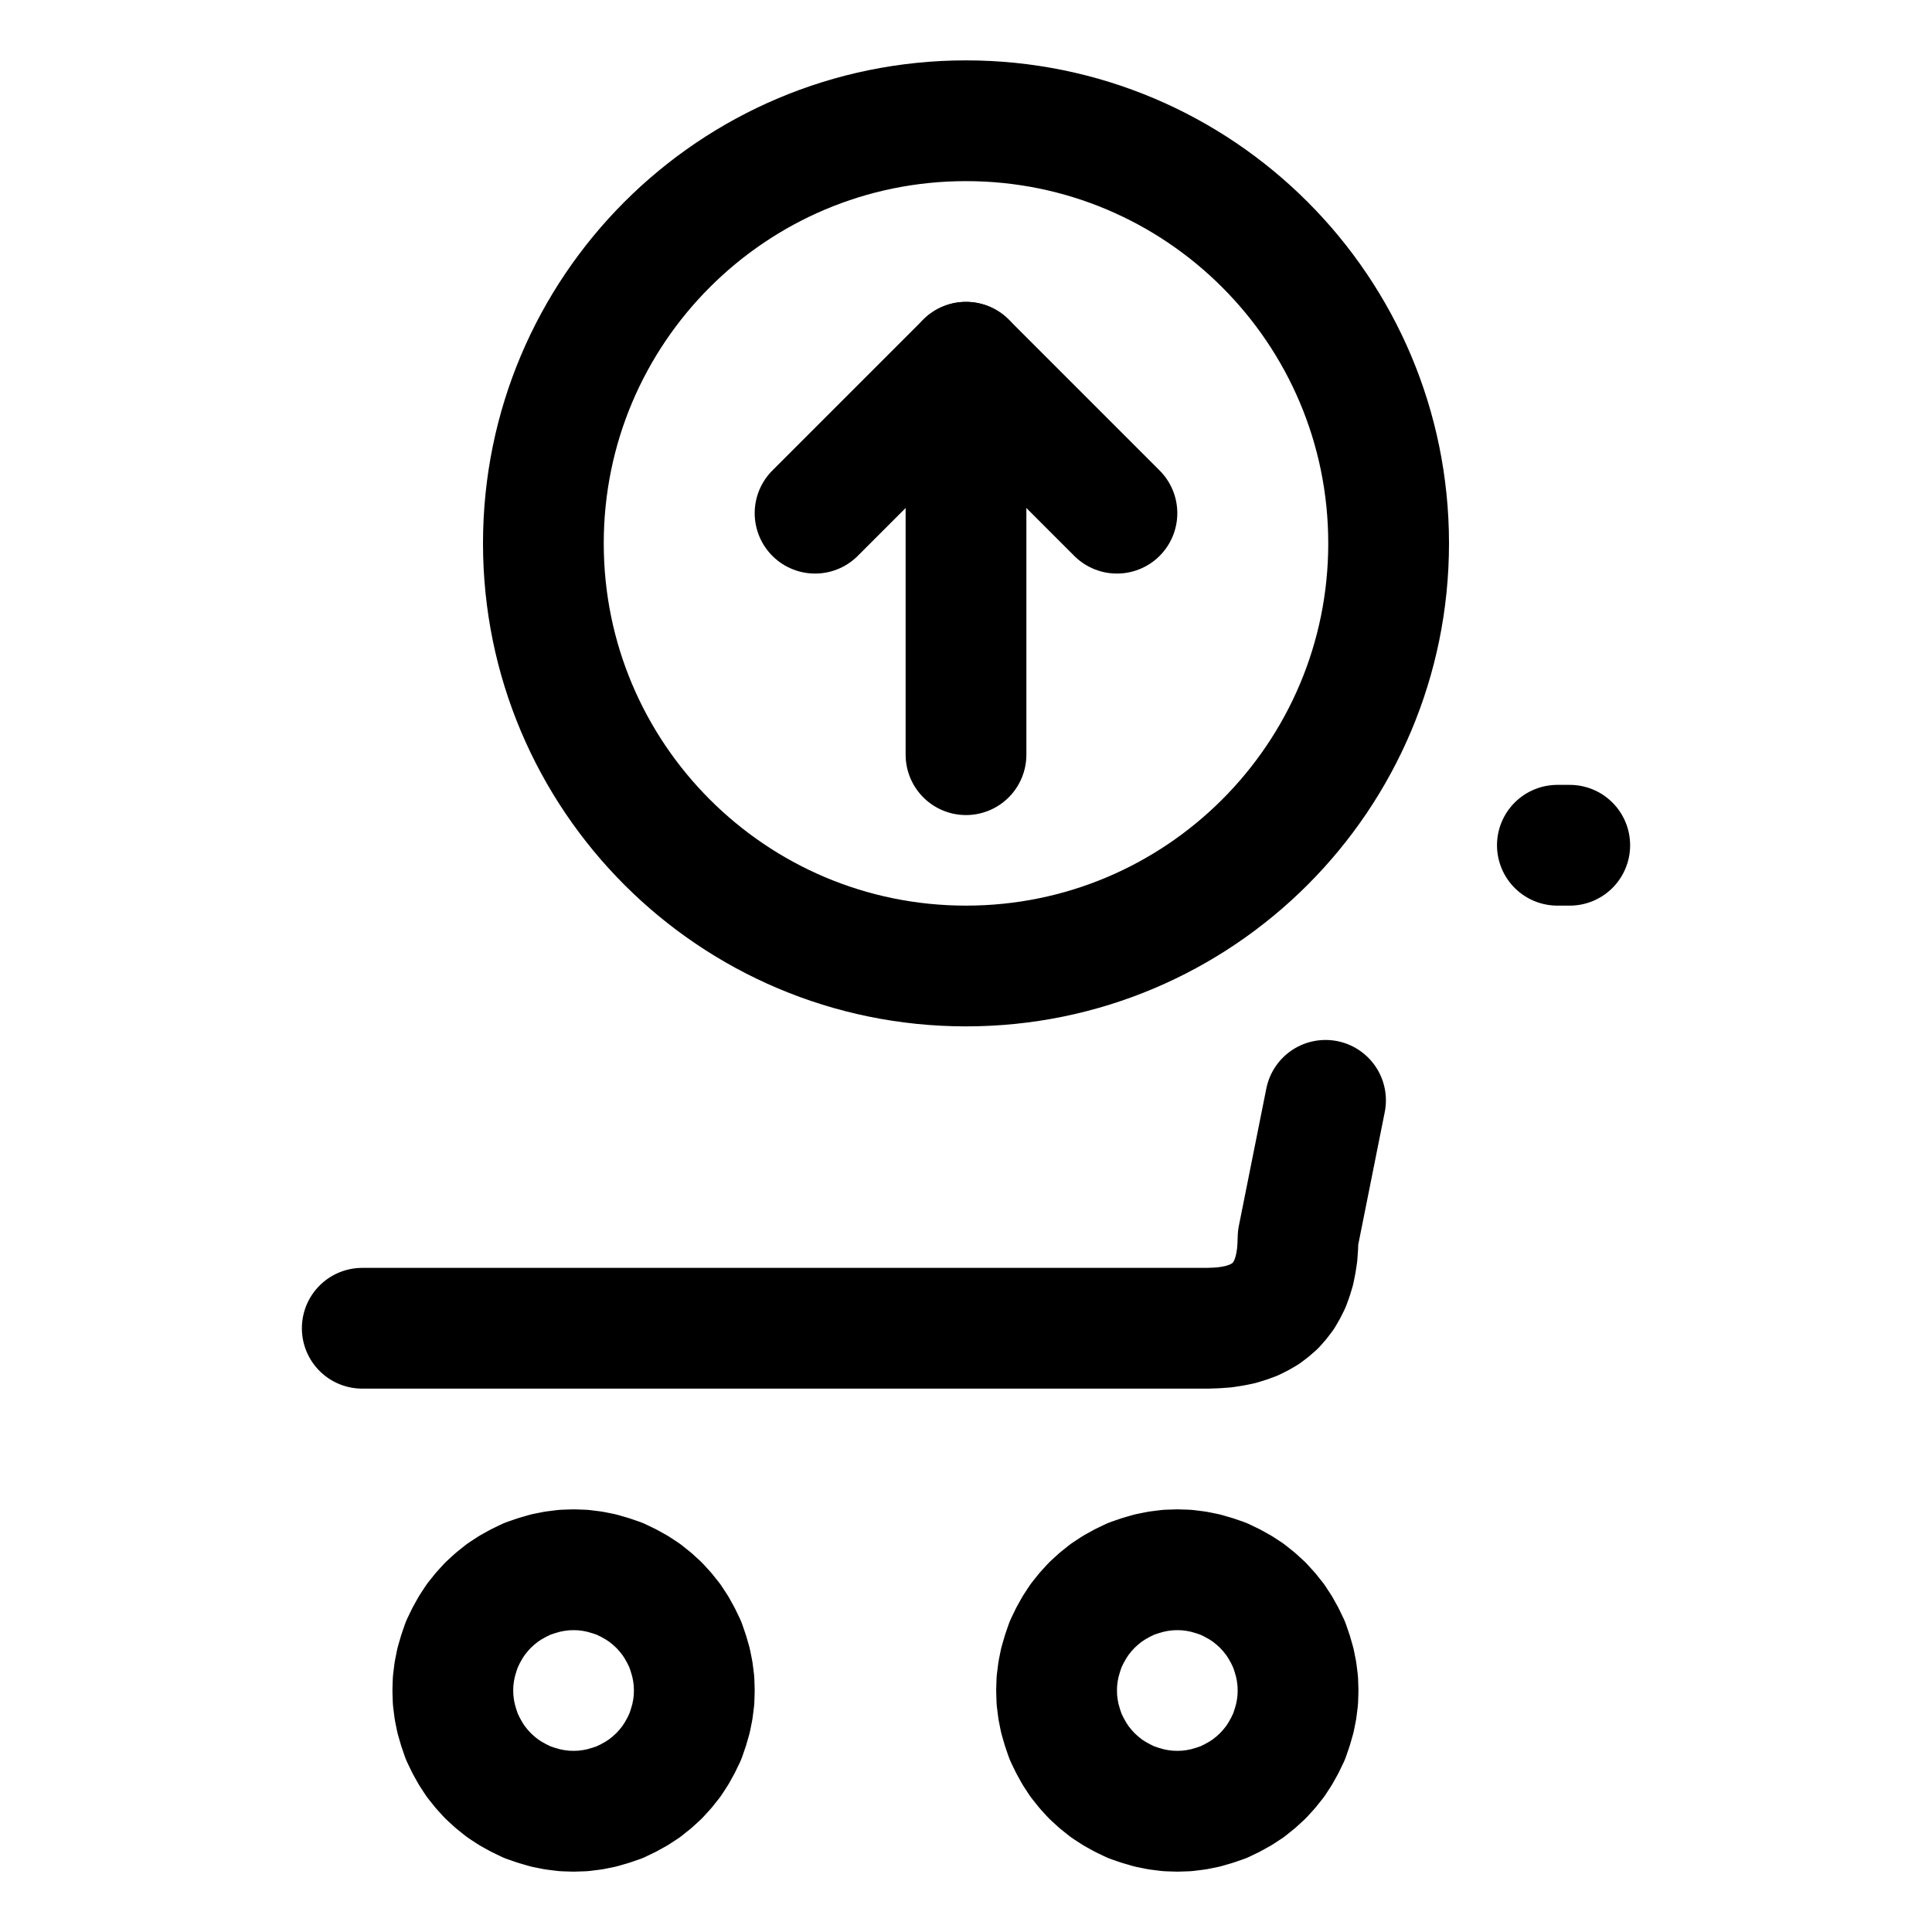
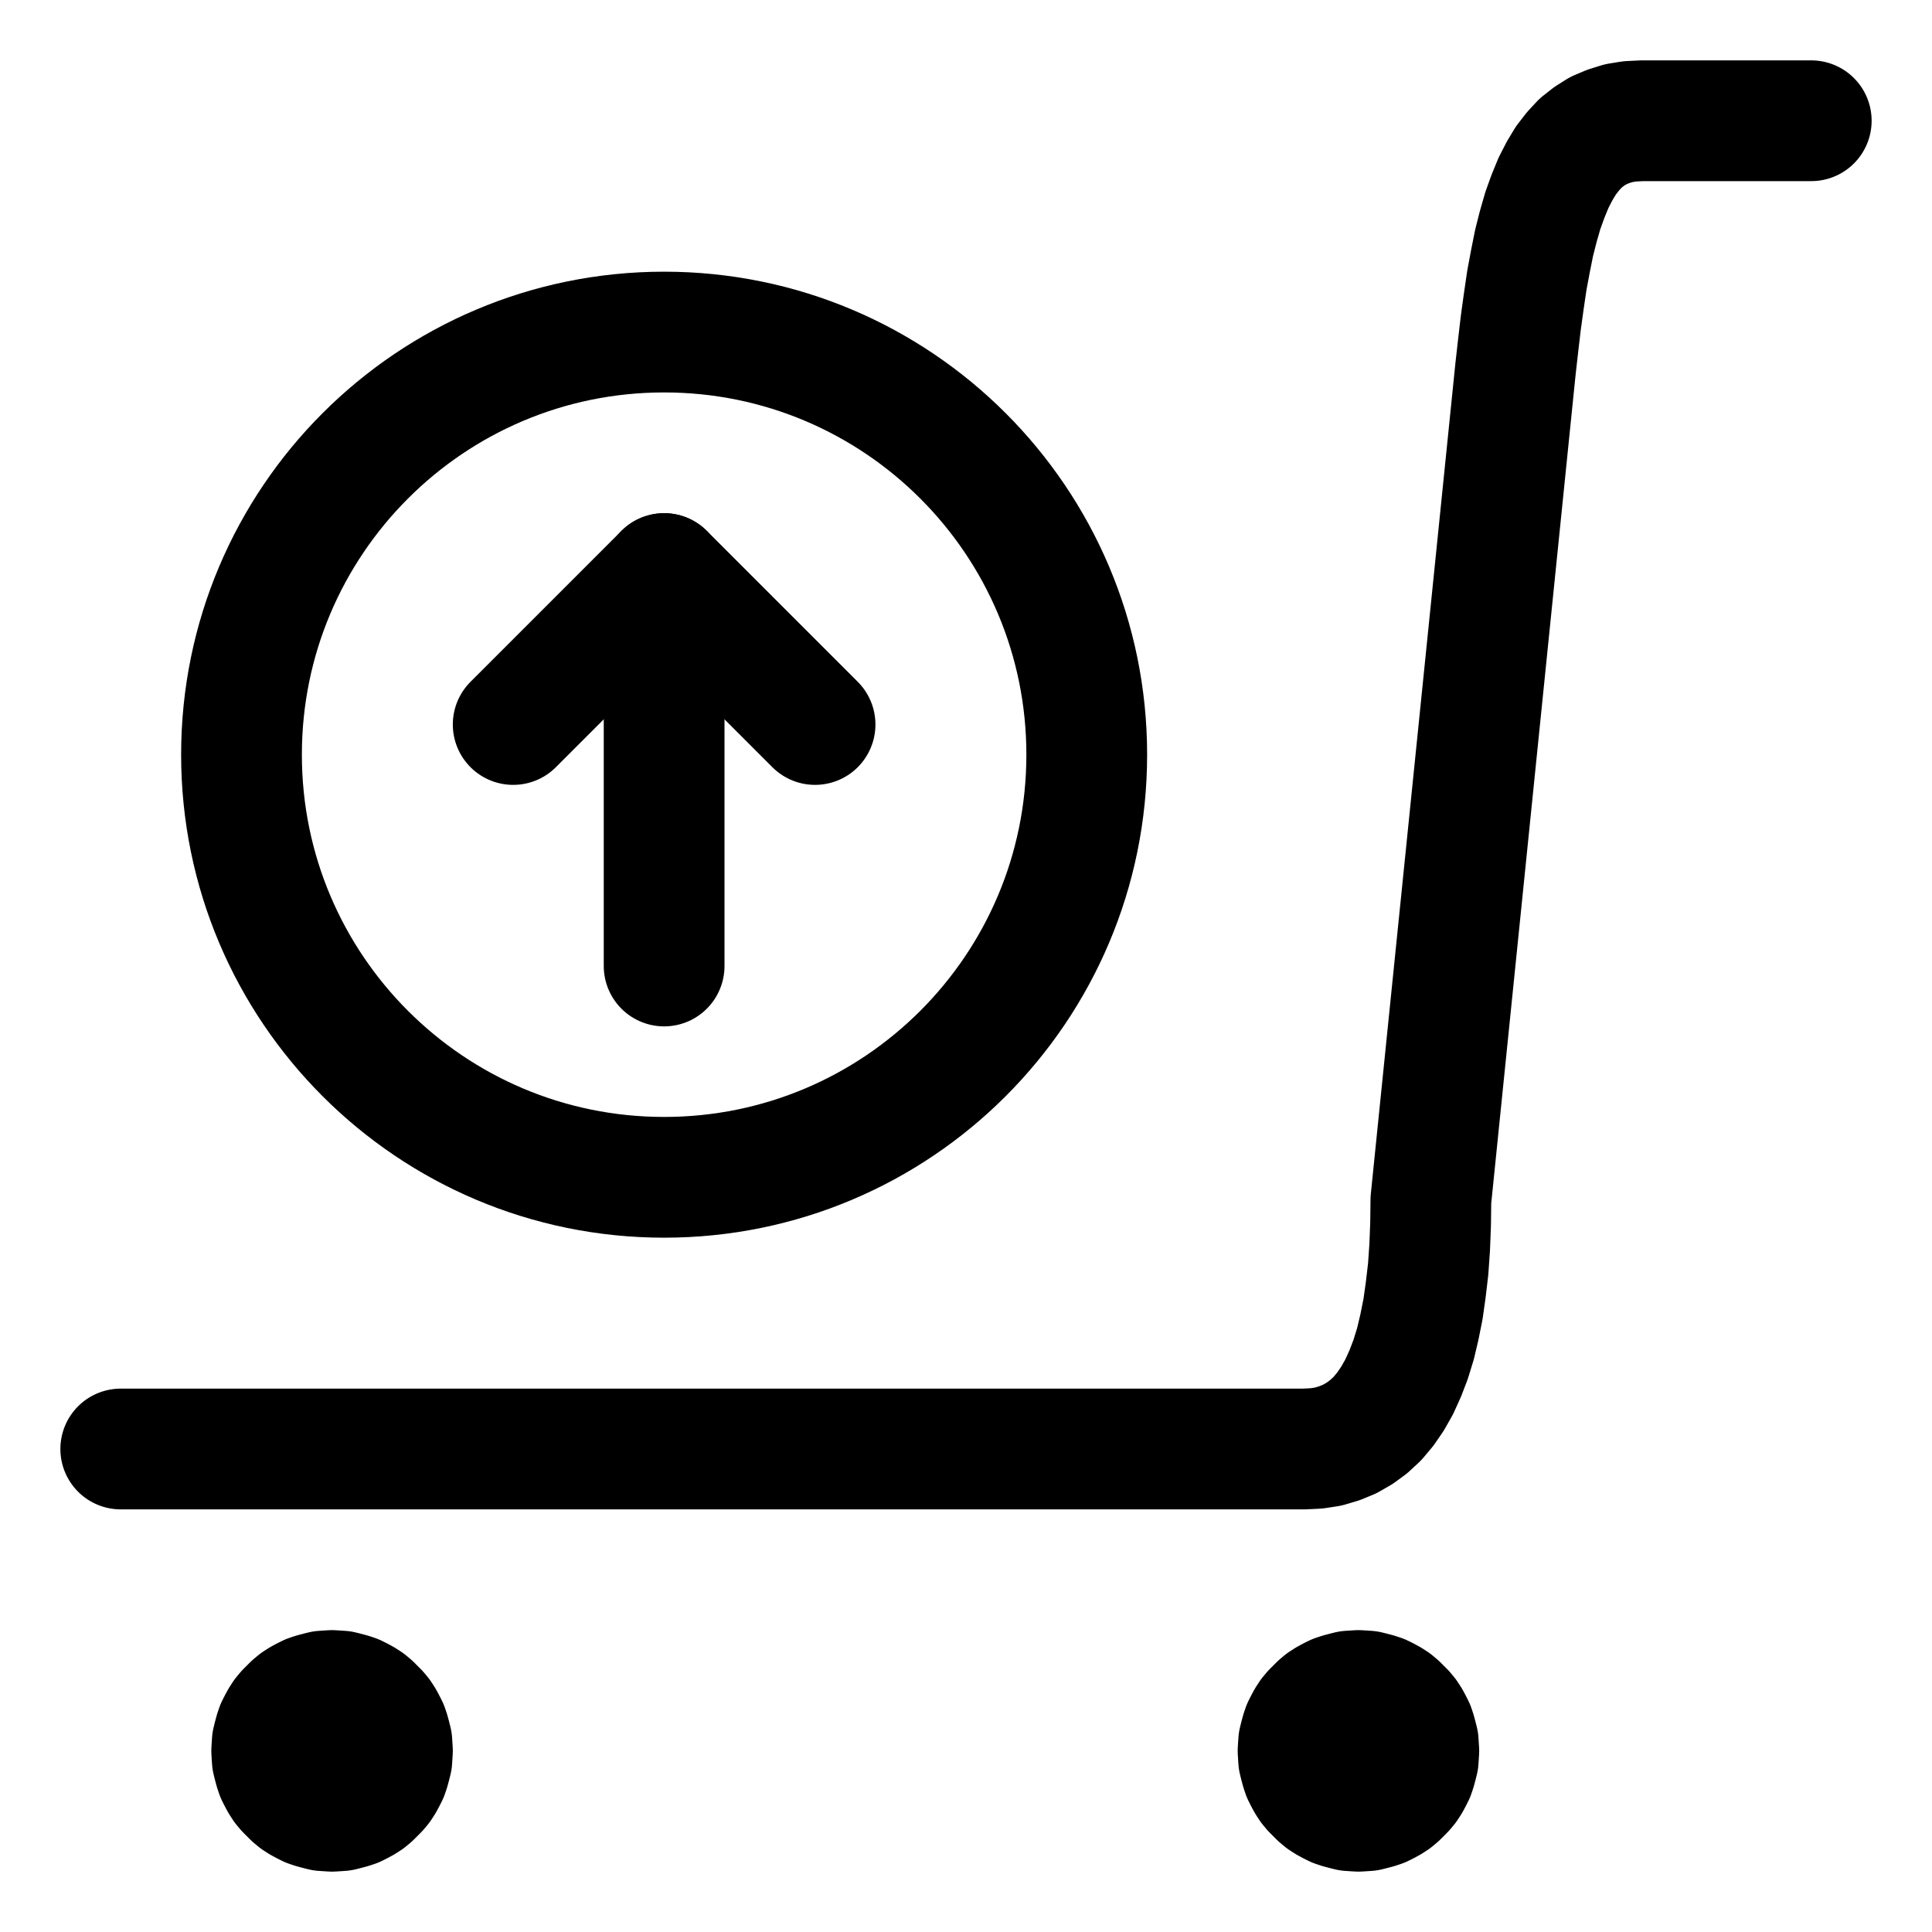
<svg xmlns="http://www.w3.org/2000/svg" width="64" height="64" viewBox="0 0 64 64">
  <g id="main-icon-clipped" stroke="#000000" stroke-width="4" fill="none" stroke-linecap="round" stroke-linejoin="round">
-     <path d="M12.00,44.00L40.00,44.00 M40.00,44.00L40.29,43.99 M40.29,43.99L40.57,43.97 M40.57,43.97L40.83,43.93 M40.83,43.93L41.08,43.88 M41.08,43.88L41.31,43.81 M41.31,43.81L41.53,43.73 M41.53,43.73L41.73,43.63 M41.73,43.63L41.92,43.52 M41.92,43.52L42.09,43.39 M42.09,43.39L42.25,43.25 M42.25,43.25L42.39,43.09 M42.39,43.09L42.52,42.92 M42.52,42.92L42.63,42.73 M42.63,42.73L42.73,42.53 M42.73,42.53L42.81,42.31 M42.81,42.31L42.88,42.08 M42.88,42.08L42.93,41.83 M42.93,41.83L42.97,41.57 M42.97,41.57L42.99,41.29 M42.99,41.29L43.00,41.00 M43.00,41.00L43.91,36.45 M51.59,28.00L52.00,28.00 M19.00,52.00L19.31,52.01 M19.31,52.01L19.63,52.05 M19.63,52.05L19.93,52.11 M19.93,52.11L20.24,52.20 M20.24,52.20L20.53,52.30 M20.53,52.30L20.82,52.44 M20.82,52.44L21.09,52.59 M21.09,52.59L21.35,52.76 M21.35,52.76L21.60,52.96 M21.60,52.96L21.83,53.17 M21.83,53.17L22.04,53.40 M22.04,53.40L22.24,53.65 M22.24,53.65L22.41,53.91 M22.41,53.91L22.56,54.18 M22.56,54.18L22.70,54.47 M22.70,54.47L22.80,54.76 M22.80,54.76L22.89,55.07 M22.89,55.07L22.95,55.37 M22.95,55.37L22.99,55.69 M22.99,55.69L23.00,56.00 M23.00,56.00L22.99,56.31 M22.99,56.31L22.95,56.63 M22.95,56.63L22.89,56.93 M22.89,56.93L22.80,57.24 M22.80,57.24L22.70,57.53 M22.70,57.53L22.56,57.82 M22.56,57.82L22.41,58.09 M22.41,58.09L22.24,58.35 M22.24,58.35L22.04,58.60 M22.04,58.60L21.83,58.83 M21.83,58.83L21.60,59.04 M21.60,59.04L21.35,59.24 M21.35,59.24L21.09,59.41 M21.09,59.41L20.82,59.56 M20.82,59.56L20.53,59.70 M20.53,59.70L20.24,59.80 M20.24,59.80L19.93,59.89 M19.93,59.89L19.63,59.95 M19.63,59.95L19.31,59.99 M19.31,59.99L19.00,60.00 M19.00,60.00L18.69,59.99 M18.69,59.99L18.37,59.95 M18.37,59.95L18.07,59.89 M18.07,59.89L17.76,59.80 M17.76,59.80L17.47,59.70 M17.47,59.70L17.18,59.56 M17.18,59.56L16.91,59.41 M16.91,59.41L16.65,59.24 M16.65,59.24L16.40,59.04 M16.40,59.04L16.17,58.83 M16.17,58.83L15.96,58.60 M15.96,58.60L15.76,58.35 M15.76,58.35L15.59,58.09 M15.59,58.09L15.44,57.82 M15.44,57.82L15.30,57.53 M15.30,57.53L15.20,57.24 M15.20,57.24L15.11,56.93 M15.11,56.93L15.05,56.63 M15.05,56.63L15.01,56.31 M15.01,56.31L15.00,56.00 M15.00,56.00L15.01,55.69 M15.01,55.69L15.05,55.37 M15.05,55.37L15.11,55.07 M15.11,55.07L15.20,54.76 M15.20,54.76L15.30,54.47 M15.30,54.47L15.44,54.18 M15.44,54.18L15.59,53.91 M15.59,53.91L15.76,53.65 M15.76,53.65L15.96,53.40 M15.96,53.40L16.17,53.17 M16.17,53.17L16.40,52.96 M16.40,52.96L16.65,52.76 M16.65,52.76L16.91,52.59 M16.91,52.59L17.18,52.44 M17.18,52.44L17.47,52.30 M17.47,52.30L17.76,52.20 M17.76,52.20L18.07,52.11 M18.07,52.11L18.37,52.05 M18.37,52.05L18.69,52.01 M18.69,52.01L19.00,52.00 M39.00,52.00L39.31,52.01 M39.31,52.01L39.63,52.05 M39.63,52.05L39.93,52.11 M39.93,52.11L40.24,52.20 M40.24,52.20L40.53,52.30 M40.53,52.30L40.82,52.44 M40.82,52.44L41.09,52.59 M41.09,52.59L41.35,52.76 M41.35,52.76L41.60,52.96 M41.60,52.96L41.83,53.17 M41.83,53.17L42.04,53.40 M42.04,53.40L42.24,53.65 M42.24,53.65L42.41,53.91 M42.41,53.91L42.56,54.18 M42.56,54.18L42.70,54.47 M42.70,54.47L42.80,54.76 M42.80,54.76L42.89,55.07 M42.89,55.07L42.95,55.37 M42.95,55.37L42.99,55.69 M42.99,55.69L43.00,56.00 M43.00,56.00L42.99,56.31 M42.99,56.31L42.95,56.63 M42.95,56.63L42.89,56.93 M42.89,56.93L42.80,57.24 M42.80,57.24L42.70,57.53 M42.70,57.53L42.56,57.82 M42.56,57.82L42.41,58.09 M42.41,58.09L42.24,58.35 M42.24,58.35L42.04,58.60 M42.04,58.60L41.83,58.83 M41.83,58.83L41.60,59.04 M41.60,59.04L41.35,59.24 M41.35,59.24L41.09,59.41 M41.09,59.41L40.82,59.56 M40.82,59.56L40.53,59.70 M40.53,59.70L40.24,59.80 M40.24,59.80L39.93,59.89 M39.93,59.89L39.63,59.95 M39.63,59.95L39.31,59.99 M39.31,59.99L39.00,60.00 M39.00,60.00L38.69,59.99 M38.69,59.99L38.37,59.95 M38.37,59.95L38.07,59.89 M38.07,59.89L37.76,59.80 M37.76,59.80L37.47,59.70 M37.47,59.70L37.18,59.56 M37.18,59.56L36.91,59.41 M36.91,59.41L36.65,59.24 M36.65,59.24L36.40,59.04 M36.40,59.04L36.17,58.83 M36.17,58.83L35.96,58.60 M35.96,58.60L35.76,58.35 M35.76,58.35L35.59,58.09 M35.59,58.09L35.44,57.82 M35.44,57.82L35.30,57.53 M35.30,57.53L35.20,57.24 M35.20,57.24L35.11,56.93 M35.11,56.93L35.05,56.63 M35.05,56.63L35.01,56.31 M35.01,56.31L35.00,56.00 M35.00,56.00L35.01,55.69 M35.01,55.69L35.05,55.37 M35.05,55.37L35.11,55.07 M35.11,55.07L35.20,54.76 M35.20,54.76L35.30,54.47 M35.30,54.47L35.44,54.18 M35.44,54.18L35.59,53.91 M35.59,53.91L35.76,53.65 M35.76,53.65L35.96,53.40 M35.96,53.40L36.17,53.17 M36.17,53.17L36.40,52.96 M36.40,52.96L36.65,52.76 M36.65,52.76L36.91,52.59 M36.91,52.59L37.18,52.44 M37.18,52.44L37.47,52.30 M37.47,52.30L37.76,52.20 M37.76,52.20L38.07,52.11 M38.07,52.11L38.37,52.05 M38.37,52.05L38.69,52.01 M38.69,52.01L39.00,52.00 M12.00,44.00L40.00,44.00 M40.00,44.00L40.29,43.99 M40.29,43.99L40.57,43.97 M40.57,43.97L40.83,43.93 M40.83,43.93L41.08,43.88 M41.08,43.88L41.31,43.81 M41.31,43.81L41.53,43.73 M41.53,43.73L41.73,43.63 M41.73,43.63L41.92,43.52 M41.92,43.52L42.09,43.39 M42.09,43.39L42.25,43.25 M42.25,43.25L42.39,43.09 M42.39,43.09L42.52,42.92 M42.52,42.92L42.63,42.73 M42.63,42.73L42.73,42.53 M42.73,42.53L42.81,42.31 M42.81,42.31L42.88,42.08 M42.88,42.08L42.93,41.83 M42.93,41.83L42.97,41.57 M42.97,41.57L42.99,41.29 M42.99,41.29L43.00,41.00 M43.00,41.00L43.91,36.45 M51.59,28.00L52.00,28.00 M19.00,52.00L19.31,52.01 M19.31,52.01L19.63,52.05 M19.63,52.05L19.93,52.11 M19.93,52.11L20.24,52.20 M20.24,52.20L20.53,52.30 M20.53,52.30L20.82,52.44 M20.82,52.44L21.09,52.59 M21.09,52.59L21.35,52.76 M21.35,52.76L21.60,52.96 M21.60,52.96L21.83,53.17 M21.83,53.17L22.04,53.40 M22.04,53.40L22.24,53.65 M22.24,53.65L22.41,53.91 M22.41,53.91L22.56,54.18 M22.56,54.18L22.70,54.47 M22.70,54.47L22.80,54.76 M22.80,54.76L22.89,55.07 M22.89,55.07L22.95,55.37 M22.95,55.37L22.99,55.69 M22.99,55.69L23.00,56.00 M23.00,56.00L22.99,56.31 M22.99,56.31L22.95,56.63 M22.95,56.63L22.89,56.93 M22.89,56.93L22.80,57.24 M22.80,57.24L22.70,57.53 M22.70,57.53L22.56,57.82 M22.56,57.82L22.41,58.09 M22.41,58.09L22.24,58.35 M22.24,58.35L22.04,58.60 M22.04,58.60L21.83,58.83 M21.83,58.83L21.60,59.04 M21.60,59.04L21.35,59.24 M21.35,59.24L21.09,59.41 M21.09,59.41L20.82,59.56 M20.82,59.56L20.53,59.70 M20.53,59.70L20.24,59.80 M20.24,59.80L19.93,59.89 M19.93,59.89L19.63,59.95 M19.63,59.95L19.31,59.99 M19.31,59.99L19.00,60.00 M19.00,60.00L18.69,59.99 M18.69,59.99L18.37,59.95 M18.37,59.95L18.07,59.89 M18.07,59.89L17.76,59.80 M17.76,59.80L17.47,59.70 M17.47,59.70L17.18,59.56 M17.18,59.56L16.91,59.41 M16.91,59.41L16.65,59.24 M16.65,59.24L16.40,59.04 M16.40,59.04L16.17,58.83 M16.17,58.83L15.96,58.60 M15.96,58.60L15.76,58.35 M15.76,58.35L15.59,58.09 M15.59,58.09L15.44,57.82 M15.44,57.82L15.30,57.53 M15.30,57.53L15.20,57.24 M15.20,57.24L15.11,56.93 M15.11,56.93L15.05,56.63 M15.05,56.63L15.01,56.31 M15.01,56.31L15.00,56.00 M15.00,56.00L15.01,55.69 M15.01,55.69L15.05,55.37 M15.05,55.37L15.11,55.07 M15.11,55.07L15.20,54.76 M15.20,54.76L15.30,54.47 M15.30,54.47L15.44,54.18 M15.44,54.18L15.59,53.91 M15.59,53.91L15.76,53.65 M15.76,53.65L15.96,53.40 M15.96,53.40L16.17,53.17 M16.17,53.17L16.40,52.96 M16.40,52.96L16.65,52.76 M16.65,52.76L16.91,52.59 M16.91,52.59L17.18,52.44 M17.18,52.44L17.47,52.30 M17.47,52.30L17.76,52.20 M17.76,52.20L18.07,52.11 M18.07,52.11L18.37,52.05 M18.37,52.05L18.69,52.01 M18.69,52.01L19.00,52.00 M39.00,52.00L39.31,52.01 M39.31,52.01L39.63,52.05 M39.63,52.05L39.93,52.11 M39.93,52.11L40.24,52.20 M40.24,52.20L40.53,52.30 M40.53,52.30L40.82,52.44 M40.82,52.44L41.09,52.59 M41.09,52.59L41.35,52.76 M41.35,52.76L41.60,52.96 M41.60,52.96L41.83,53.17 M41.83,53.17L42.04,53.40 M42.04,53.40L42.24,53.65 M42.24,53.65L42.41,53.91 M42.41,53.91L42.56,54.18 M42.56,54.18L42.70,54.47 M42.70,54.47L42.80,54.76 M42.80,54.76L42.89,55.07 M42.89,55.07L42.95,55.37 M42.95,55.37L42.99,55.69 M42.99,55.69L43.00,56.00 M43.00,56.00L42.99,56.31 M42.99,56.31L42.95,56.63 M42.95,56.63L42.89,56.93 M42.89,56.93L42.80,57.24 M42.80,57.24L42.70,57.53 M42.70,57.53L42.56,57.82 M42.56,57.82L42.41,58.09 M42.41,58.09L42.24,58.35 M42.24,58.35L42.04,58.60 M42.04,58.60L41.83,58.83 M41.83,58.83L41.60,59.04 M41.60,59.04L41.35,59.24 M41.35,59.24L41.09,59.41 M41.09,59.41L40.82,59.56 M40.82,59.56L40.53,59.70 M40.53,59.70L40.24,59.80 M40.24,59.80L39.93,59.89 M39.93,59.89L39.63,59.95 M39.63,59.95L39.31,59.99 M39.31,59.99L39.00,60.00 M39.00,60.00L38.69,59.99 M38.69,59.99L38.37,59.95 M38.37,59.95L38.07,59.89 M38.07,59.89L37.76,59.80 M37.76,59.80L37.47,59.70 M37.47,59.70L37.18,59.56 M37.18,59.56L36.91,59.41 M36.91,59.41L36.65,59.24 M36.65,59.24L36.40,59.04 M36.40,59.04L36.17,58.83 M36.17,58.83L35.96,58.60 M35.96,58.60L35.76,58.35 M35.76,58.35L35.59,58.09 M35.59,58.09L35.44,57.82 M35.44,57.82L35.30,57.53 M35.30,57.53L35.20,57.24 M35.20,57.24L35.11,56.93 M35.11,56.93L35.05,56.63 M35.05,56.63L35.01,56.31 M35.01,56.31L35.00,56.00 M35.00,56.00L35.01,55.69 M35.01,55.69L35.05,55.37 M35.05,55.37L35.11,55.07 M35.11,55.07L35.20,54.76 M35.20,54.76L35.30,54.47 M35.30,54.47L35.44,54.18 M35.44,54.18L35.59,53.91 M35.59,53.91L35.76,53.65 M35.76,53.65L35.96,53.40 M35.96,53.40L36.17,53.17 M36.17,53.17L36.40,52.96 M36.40,52.96L36.65,52.76 M36.65,52.76L36.91,52.59 M36.91,52.59L37.18,52.44 M37.18,52.44L37.47,52.30 M37.47,52.30L37.76,52.20 M37.76,52.20L38.07,52.11 M38.07,52.11L38.37,52.05 M38.37,52.05L38.69,52.01 M38.69,52.01L39.00,52.00" />
+     <path d="M4.00,48.00L43.20,48.00 M43.20,48.00L43.61,47.98 M43.61,47.98L44.00,47.92 M44.00,47.92L44.37,47.81 M44.37,47.81L44.71,47.67 M44.71,47.67L45.04,47.48 M45.04,47.48L45.34,47.26 M45.34,47.26L45.63,46.99 M45.63,46.99L45.89,46.68 M45.89,46.68L46.13,46.33 M46.13,46.33L46.35,45.94 M46.35,45.94L46.55,45.50 M46.55,45.50L46.73,45.03 M46.73,45.03L46.89,44.51 M46.89,44.51L47.02,43.96 M47.02,43.96L47.14,43.36 M47.14,43.36L47.23,42.72 M47.23,42.72L47.31,42.04 M47.31,42.04L47.36,41.32 M47.36,41.32L47.39,40.55 M47.39,40.55L47.40,39.75 M47.40,39.75L50.20,12.25 M50.20,12.25L50.29,11.45 M50.29,11.45L50.38,10.68 M50.38,10.68L50.48,9.96 M50.48,9.96L50.58,9.28 M50.58,9.28L50.70,8.64 M50.70,8.64L50.82,8.04 M50.82,8.04L50.96,7.49 M50.96,7.49L51.11,6.97 M51.11,6.97L51.28,6.50 M51.28,6.50L51.46,6.06 M51.46,6.06L51.66,5.67 M51.66,5.67L51.87,5.32 M51.87,5.32L52.11,5.01 M52.11,5.01L52.36,4.74 M52.36,4.74L52.64,4.52 M52.64,4.52L52.94,4.33 M52.94,4.33L53.27,4.19 M53.27,4.19L53.62,4.08 M53.62,4.08L53.99,4.02 M53.99,4.02L54.40,4.00 M54.40,4.00L60.00,4.00 M11.00,56.00L11.16,56.01 M11.16,56.01L11.31,56.02 M11.31,56.02L11.47,56.06 M11.47,56.06L11.62,56.10 M11.62,56.10L11.77,56.15 M11.77,56.15L11.91,56.22 M11.91,56.22L12.04,56.29 M12.04,56.29L12.18,56.38 M12.18,56.38L12.30,56.48 M12.30,56.48L12.41,56.59 M12.41,56.59L12.52,56.70 M12.52,56.70L12.62,56.82 M12.62,56.82L12.71,56.96 M12.71,56.96L12.78,57.09 M12.78,57.09L12.85,57.23 M12.85,57.23L12.90,57.38 M12.90,57.38L12.94,57.53 M12.94,57.53L12.98,57.69 M12.98,57.69L12.99,57.84 M12.99,57.84L13.00,58.00 M13.00,58.00L12.99,58.16 M12.99,58.16L12.98,58.31 M12.98,58.31L12.94,58.47 M12.94,58.47L12.90,58.62 M12.90,58.62L12.85,58.77 M12.85,58.77L12.78,58.91 M12.78,58.91L12.71,59.04 M12.71,59.04L12.62,59.18 M12.62,59.18L12.52,59.30 M12.52,59.30L12.41,59.41 M12.41,59.41L12.30,59.52 M12.30,59.52L12.18,59.62 M12.18,59.62L12.04,59.71 M12.04,59.71L11.91,59.78 M11.91,59.78L11.77,59.85 M11.77,59.85L11.62,59.90 M11.62,59.90L11.47,59.94 M11.47,59.94L11.31,59.98 M11.31,59.98L11.16,59.99 M11.16,59.99L11.00,60.00 M11.00,60.00L10.84,59.99 M10.84,59.99L10.69,59.98 M10.69,59.98L10.53,59.94 M10.53,59.94L10.38,59.90 M10.38,59.90L10.23,59.85 M10.23,59.85L10.09,59.78 M10.09,59.78L9.96,59.71 M9.96,59.71L9.82,59.62 M9.82,59.62L9.70,59.52 M9.70,59.52L9.59,59.41 M9.59,59.41L9.48,59.30 M9.48,59.30L9.38,59.18 M9.38,59.18L9.29,59.04 M9.29,59.04L9.22,58.91 M9.22,58.91L9.15,58.77 M9.15,58.77L9.10,58.62 M9.10,58.62L9.06,58.47 M9.06,58.47L9.02,58.31 M9.02,58.31L9.01,58.16 M9.01,58.16L9.00,58.00 M9.00,58.00L9.01,57.84 M9.01,57.84L9.02,57.69 M9.02,57.69L9.06,57.53 M9.06,57.53L9.10,57.38 M9.10,57.38L9.15,57.23 M9.15,57.23L9.22,57.09 M9.22,57.09L9.29,56.96 M9.29,56.96L9.38,56.82 M9.38,56.82L9.48,56.70 M9.48,56.70L9.59,56.59 M9.59,56.59L9.70,56.48 M9.70,56.48L9.82,56.38 M9.82,56.38L9.96,56.29 M9.96,56.29L10.09,56.22 M10.09,56.22L10.23,56.15 M10.23,56.15L10.38,56.10 M10.38,56.10L10.53,56.06 M10.53,56.06L10.69,56.02 M10.69,56.02L10.84,56.01 M10.84,56.01L11.00,56.00 M45.00,56.00L45.16,56.01 M45.16,56.01L45.31,56.02 M45.31,56.02L45.47,56.06 M45.47,56.06L45.62,56.10 M45.62,56.10L45.77,56.15 M45.77,56.15L45.91,56.22 M45.91,56.22L46.04,56.29 M46.04,56.29L46.18,56.38 M46.18,56.38L46.30,56.48 M46.30,56.48L46.41,56.59 M46.41,56.59L46.52,56.70 M46.52,56.70L46.62,56.82 M46.62,56.82L46.71,56.96 M46.71,56.96L46.78,57.09 M46.78,57.09L46.85,57.23 M46.85,57.23L46.90,57.38 M46.90,57.38L46.94,57.53 M46.94,57.53L46.98,57.69 M46.98,57.69L46.99,57.84 M46.99,57.84L47.00,58.00 M47.00,58.00L46.99,58.16 M46.99,58.16L46.98,58.31 M46.98,58.31L46.94,58.47 M46.94,58.47L46.90,58.62 M46.90,58.62L46.85,58.77 M46.85,58.77L46.78,58.91 M46.78,58.91L46.71,59.04 M46.71,59.04L46.62,59.18 M46.62,59.18L46.52,59.30 M46.52,59.30L46.41,59.41 M46.41,59.41L46.30,59.52 M46.30,59.52L46.18,59.62 M46.18,59.62L46.04,59.71 M46.04,59.71L45.91,59.78 M45.91,59.78L45.77,59.85 M45.77,59.85L45.62,59.90 M45.62,59.90L45.47,59.94 M45.47,59.94L45.31,59.98 M45.31,59.98L45.16,59.99 M45.16,59.99L45.00,60.00 M45.00,60.00L44.84,59.99 M44.84,59.99L44.69,59.98 M44.69,59.98L44.53,59.94 M44.53,59.94L44.38,59.90 M44.38,59.90L44.23,59.85 M44.23,59.85L44.09,59.78 M44.09,59.78L43.96,59.71 M43.96,59.71L43.82,59.62 M43.82,59.62L43.70,59.52 M43.70,59.52L43.59,59.41 M43.59,59.41L43.48,59.30 M43.48,59.30L43.38,59.18 M43.38,59.18L43.29,59.04 M43.29,59.04L43.22,58.91 M43.22,58.91L43.15,58.77 M43.15,58.77L43.10,58.62 M43.10,58.62L43.06,58.47 M43.06,58.47L43.02,58.31 M43.02,58.31L43.01,58.16 M43.01,58.16L43.00,58.00 M43.00,58.00L43.01,57.84 M43.01,57.84L43.02,57.69 M43.02,57.69L43.06,57.53 M43.06,57.53L43.10,57.38 M43.10,57.38L43.15,57.23 M43.15,57.23L43.22,57.09 M43.22,57.09L43.29,56.96 M43.29,56.96L43.38,56.82 M43.38,56.82L43.48,56.70 M43.48,56.70L43.59,56.59 M43.59,56.59L43.70,56.48 M43.70,56.48L43.82,56.38 M43.82,56.38L43.96,56.29 M43.96,56.29L44.09,56.22 M44.09,56.22L44.23,56.15 M44.23,56.15L44.38,56.10 M44.38,56.10L44.53,56.06 M44.53,56.06L44.69,56.02 M44.69,56.02L44.84,56.01 M44.84,56.01L45.00,56.00 M4.00,48.00L43.20,48.00 M43.20,48.00L43.61,47.98 M43.61,47.98L44.00,47.92 M44.00,47.92L44.37,47.81 M44.37,47.81L44.71,47.67 M44.71,47.67L45.04,47.48 M45.04,47.48L45.34,47.26 M45.34,47.26L45.63,46.99 M45.63,46.99L45.89,46.68 M45.89,46.68L46.13,46.33 M46.13,46.33L46.35,45.94 M46.35,45.94L46.55,45.50 M46.55,45.50L46.73,45.03 M46.73,45.03L46.89,44.51 M46.89,44.51L47.02,43.96 M47.02,43.96L47.14,43.36 M47.14,43.36L47.23,42.72 M47.23,42.72L47.31,42.04 M47.31,42.04L47.36,41.32 M47.36,41.32L47.39,40.55 M47.39,40.55L47.40,39.75 M47.40,39.75L50.20,12.25 M50.20,12.25L50.29,11.45 M50.29,11.45L50.38,10.68 M50.38,10.68L50.48,9.96 M50.48,9.96L50.58,9.28 M50.58,9.28L50.70,8.64 M50.70,8.64L50.82,8.04 M50.82,8.04L50.96,7.49 M50.96,7.49L51.11,6.97 M51.11,6.97L51.28,6.50 M51.28,6.50L51.46,6.06 M51.46,6.06L51.66,5.67 M51.66,5.67L51.87,5.32 M51.87,5.32L52.11,5.01 M52.11,5.01L52.36,4.74 M52.36,4.74L52.64,4.52 M52.64,4.52L52.94,4.33 M52.94,4.33L53.27,4.19 M53.27,4.19L53.62,4.08 M53.62,4.08L53.99,4.02 M53.99,4.02L54.40,4.00 M54.40,4.00L60.00,4.00 M11.00,56.00L11.16,56.01 M11.16,56.01L11.31,56.02 M11.31,56.02L11.47,56.06 M11.47,56.06L11.62,56.10 M11.62,56.10L11.77,56.15 M11.77,56.15L11.91,56.22 M11.91,56.22L12.04,56.29 M12.04,56.29L12.18,56.38 M12.18,56.38L12.30,56.48 M12.30,56.48L12.41,56.59 M12.41,56.59L12.52,56.70 M12.52,56.70L12.62,56.82 M12.62,56.82L12.71,56.96 M12.71,56.96L12.78,57.09 M12.78,57.09L12.85,57.23 M12.85,57.23L12.90,57.38 M12.90,57.38L12.94,57.53 M12.94,57.53L12.98,57.69 M12.98,57.69L12.99,57.84 M12.99,57.84L13.00,58.00 M13.00,58.00L12.99,58.16 M12.99,58.16L12.98,58.31 M12.98,58.31L12.94,58.47 M12.94,58.47L12.90,58.62 M12.90,58.62L12.85,58.77 M12.85,58.77L12.78,58.91 M12.78,58.91L12.71,59.04 M12.71,59.04L12.62,59.18 M12.62,59.18L12.52,59.30 M12.52,59.30L12.41,59.41 M12.41,59.41L12.30,59.52 M12.30,59.52L12.18,59.62 M12.18,59.62L12.04,59.71 M12.04,59.71L11.91,59.78 M11.91,59.78L11.77,59.85 M11.77,59.85L11.62,59.90 M11.62,59.90L11.47,59.94 M11.47,59.94L11.31,59.98 M11.31,59.98L11.16,59.99 M11.16,59.99L11.00,60.00 M11.00,60.00L10.84,59.99 M10.84,59.99L10.69,59.98 M10.69,59.98L10.53,59.94 M10.53,59.94L10.38,59.90 M10.38,59.90L10.23,59.85 M10.23,59.85L10.09,59.78 M10.09,59.78L9.96,59.71 M9.96,59.71L9.82,59.62 M9.82,59.62L9.70,59.52 M9.70,59.52L9.59,59.41 M9.59,59.41L9.48,59.30 M9.48,59.30L9.38,59.18 M9.38,59.18L9.29,59.04 M9.29,59.04L9.22,58.91 M9.22,58.91L9.15,58.77 M9.15,58.77L9.10,58.62 M9.10,58.62L9.06,58.47 M9.06,58.47L9.02,58.31 M9.02,58.31L9.01,58.16 M9.01,58.16L9.00,58.00 M9.00,58.00L9.01,57.84 M9.01,57.84L9.02,57.69 M9.02,57.69L9.06,57.53 M9.06,57.53L9.10,57.38 M9.10,57.38L9.15,57.23 M9.15,57.23L9.22,57.09 M9.22,57.09L9.29,56.96 M9.29,56.96L9.38,56.82 M9.38,56.82L9.48,56.70 M9.48,56.70L9.59,56.59 M9.59,56.59L9.70,56.48 M9.70,56.48L9.82,56.38 M9.82,56.38L9.96,56.29 M9.96,56.29L10.09,56.22 M10.09,56.22L10.23,56.15 M10.23,56.15L10.38,56.10 M10.38,56.10L10.53,56.06 M10.53,56.06L10.69,56.02 M10.69,56.02L10.84,56.01 M10.84,56.01L11.00,56.00 M45.00,56.00L45.16,56.01 M45.16,56.01L45.31,56.02 M45.31,56.02L45.47,56.06 M45.47,56.06L45.62,56.10 M45.62,56.10L45.77,56.15 M45.77,56.15L45.91,56.22 M45.91,56.22L46.04,56.29 M46.04,56.29L46.18,56.38 M46.18,56.38L46.30,56.48 M46.30,56.48L46.41,56.59 M46.41,56.59L46.52,56.70 M46.52,56.70L46.62,56.82 M46.62,56.82L46.71,56.96 M46.71,56.96L46.78,57.09 M46.78,57.09L46.85,57.23 M46.85,57.23L46.90,57.38 M46.90,57.38L46.94,57.53 M46.94,57.53L46.98,57.69 M46.98,57.69L46.99,57.84 M46.99,57.84L47.00,58.00 M47.00,58.00L46.99,58.16 M46.99,58.16L46.98,58.31 M46.98,58.31L46.94,58.47 M46.94,58.47L46.90,58.62 M46.90,58.62L46.85,58.77 M46.85,58.77L46.78,58.91 M46.78,58.91L46.71,59.04 M46.71,59.04L46.62,59.18 M46.62,59.18L46.52,59.30 M46.52,59.30L46.41,59.41 M46.41,59.41L46.30,59.52 M46.30,59.52L46.18,59.62 M46.18,59.62L46.04,59.71 M46.04,59.71L45.91,59.78 M45.91,59.78L45.77,59.85 M45.77,59.85L45.62,59.90 M45.62,59.90L45.47,59.94 M45.47,59.94L45.31,59.98 M45.31,59.98L45.16,59.99 M45.16,59.99L45.00,60.00 M45.00,60.00L44.84,59.99 M44.84,59.99L44.69,59.98 M44.69,59.98L44.53,59.94 M44.53,59.94L44.38,59.90 M44.38,59.90L44.23,59.85 M44.23,59.85L44.09,59.78 M44.09,59.78L43.96,59.71 M43.96,59.71L43.82,59.62 M43.82,59.62L43.70,59.52 M43.70,59.52L43.59,59.41 M43.59,59.41L43.48,59.30 M43.48,59.30L43.38,59.18 M43.38,59.18L43.29,59.04 M43.29,59.04L43.22,58.91 M43.22,58.91L43.15,58.77 M43.15,58.77L43.10,58.62 M43.10,58.62L43.06,58.47 M43.06,58.47L43.02,58.31 M43.02,58.31L43.01,58.16 M43.01,58.16L43.00,58.00 M43.00,58.00L43.01,57.84 M43.01,57.84L43.02,57.69 M43.02,57.69L43.06,57.53 M43.06,57.53L43.10,57.38 M43.10,57.38L43.15,57.23 M43.15,57.23L43.22,57.09 M43.22,57.09L43.29,56.96 M43.29,56.96L43.38,56.82 M43.38,56.82L43.48,56.70 M43.48,56.70L43.59,56.59 M43.59,56.59L43.70,56.48 M43.70,56.48L43.82,56.38 M43.82,56.38L43.96,56.29 M43.96,56.29L44.09,56.22 M44.09,56.22L44.23,56.15 M44.23,56.15L44.38,56.10 M44.38,56.10L44.53,56.06 M44.53,56.06L44.69,56.02 M44.69,56.02L44.84,56.01 M44.84,56.01L45.00,56.00" />
  </g>
-   <g fill="none" stroke="currentColor" stroke-width="4.0" stroke-linecap="round" stroke-linejoin="round" id="state-icon" transform="translate(16 2) scale(1)">
-     <path id="sub-source-outline" d="M2 16A14 14 0 0 1 30 16A14 14 0 0 1 2 16Z" />
-     <path id="sub-source-shaft" d="M16 23L16 10" />
-     <path id="sub-source-head" d="M11 15L16 10L21 15" />
+   <g fill="none" stroke="currentColor" stroke-width="4.0" stroke-linecap="round" stroke-linejoin="round" id="state-icon" transform="translate(0 0) scale(1)">
+     <path d="M 8 25 A 14 14 0 0 1 36 25 A 14 14 0 0 1 8 25 Z" />
+     <path d="M 22 32 L 22 19" />
+     <path d="M 17 24 L 22 19 L 27 24" />
  </g>
</svg>
